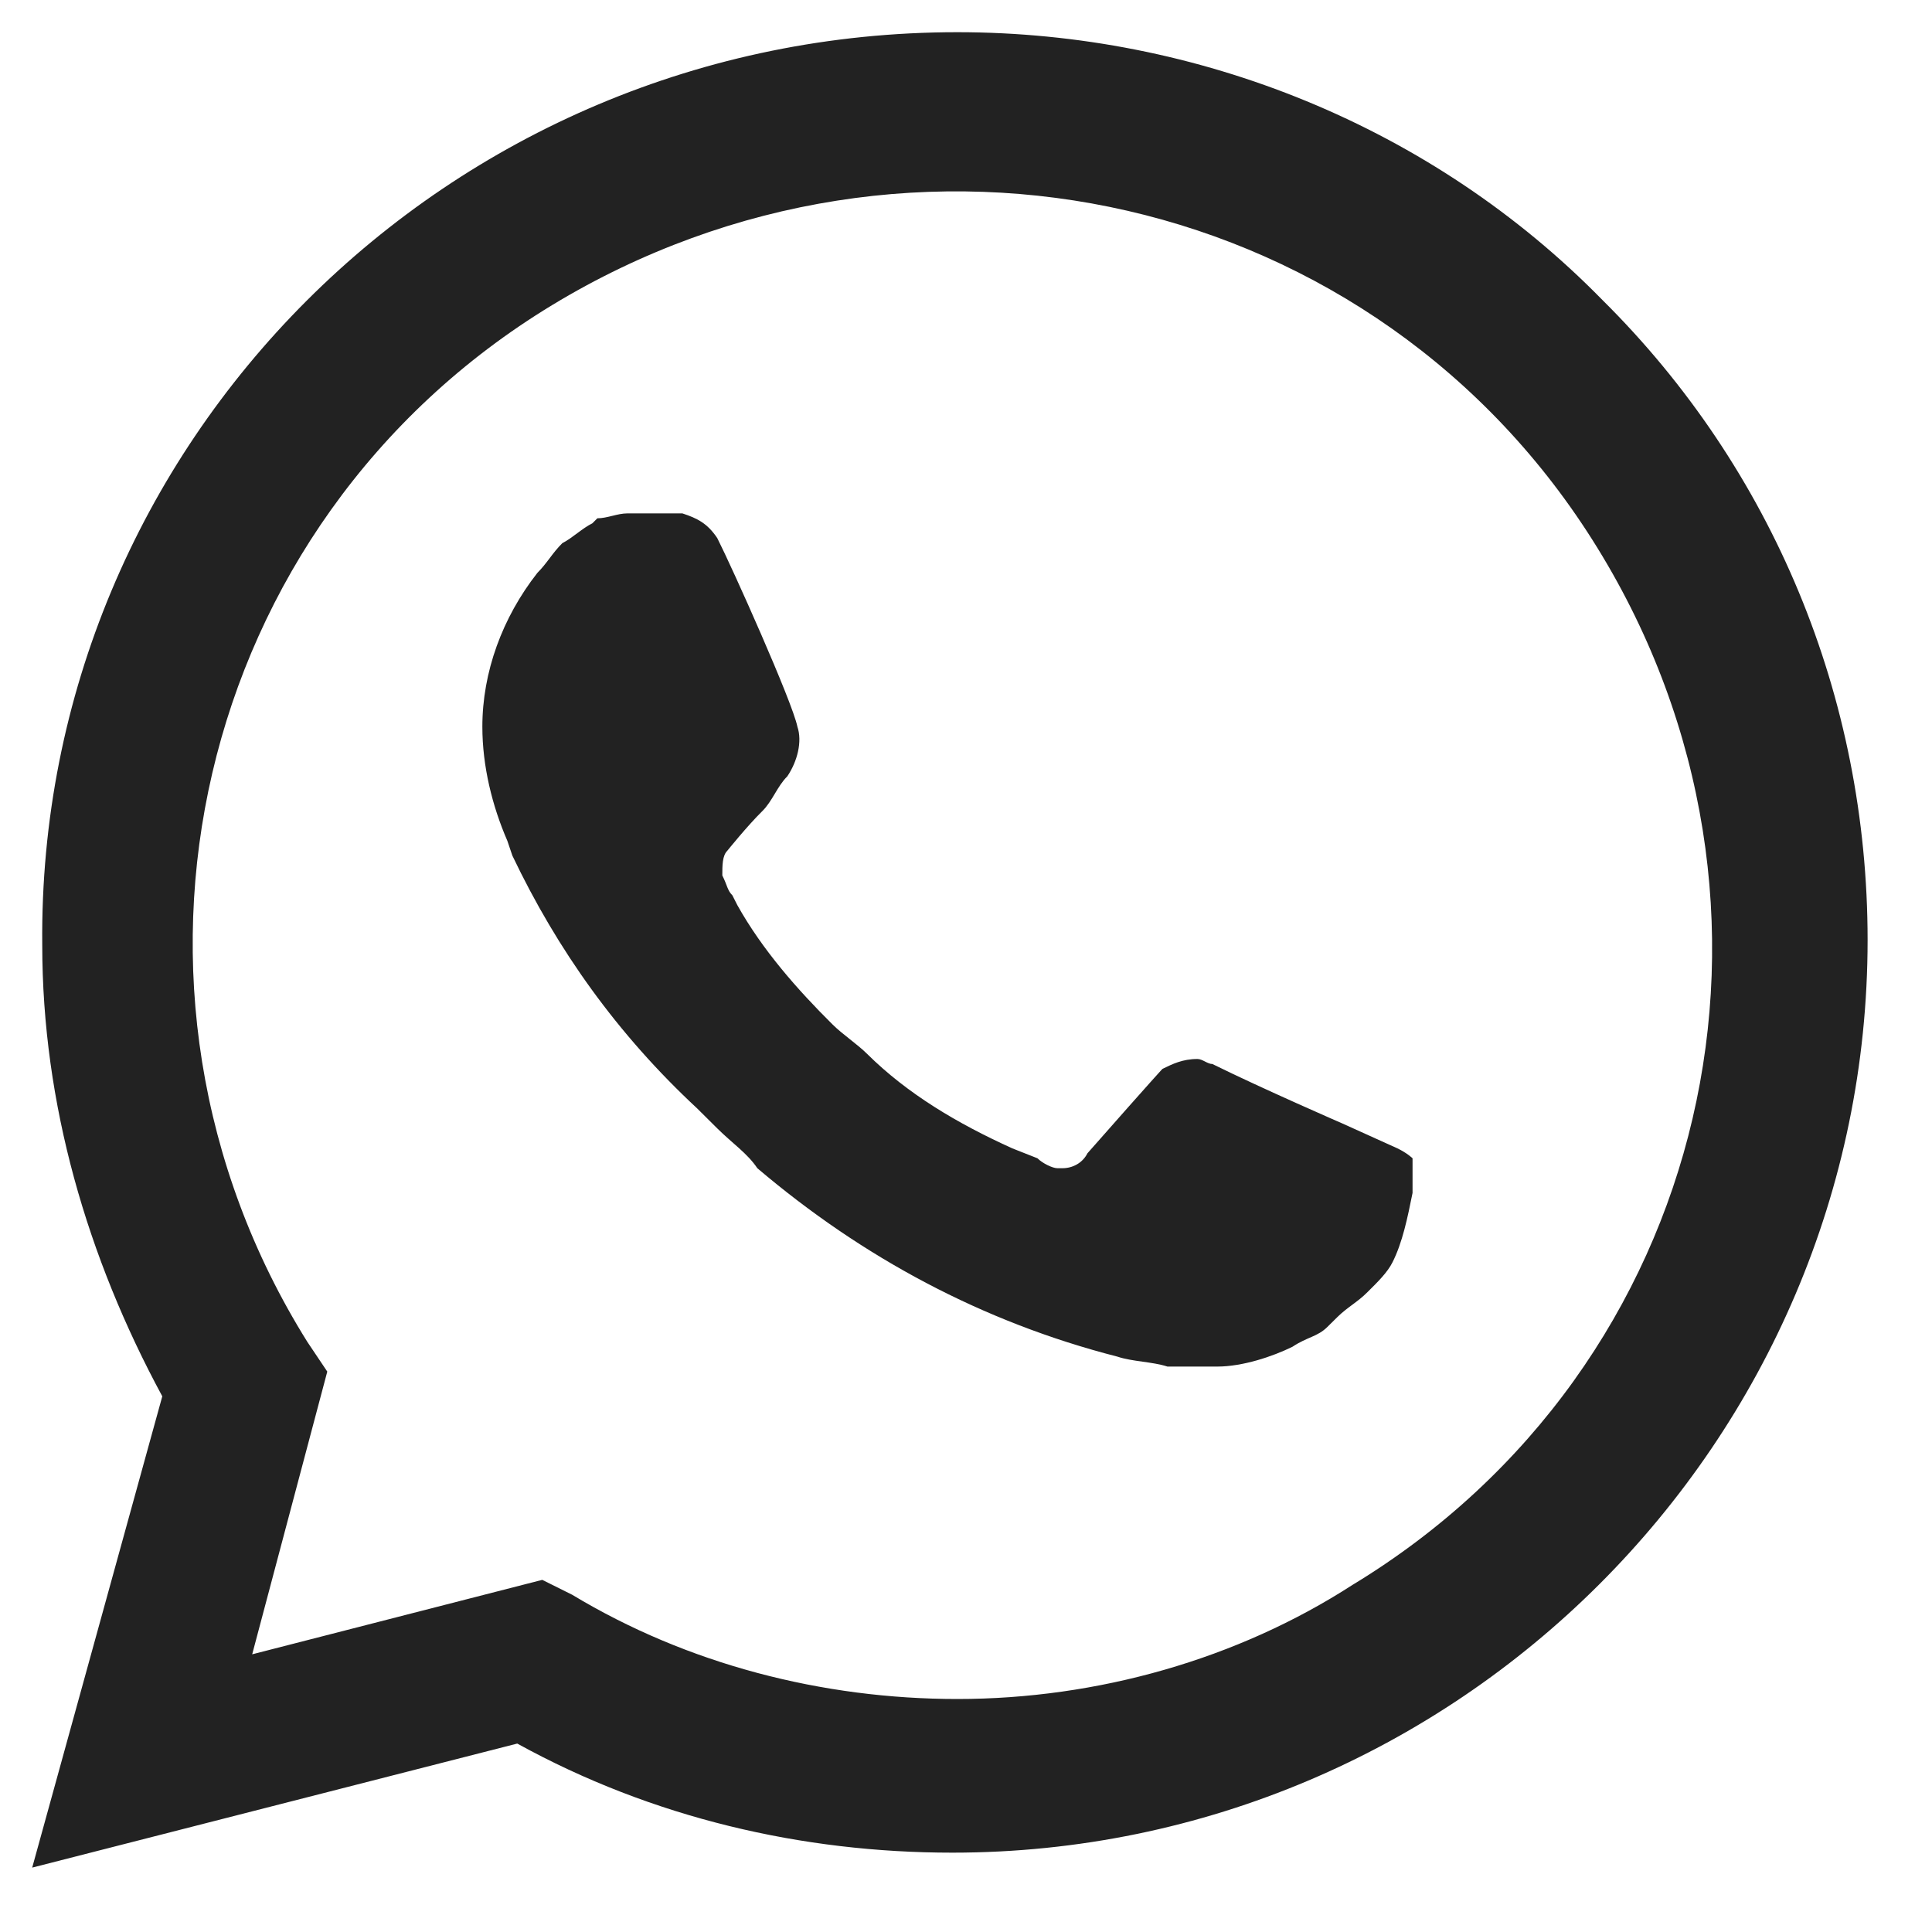
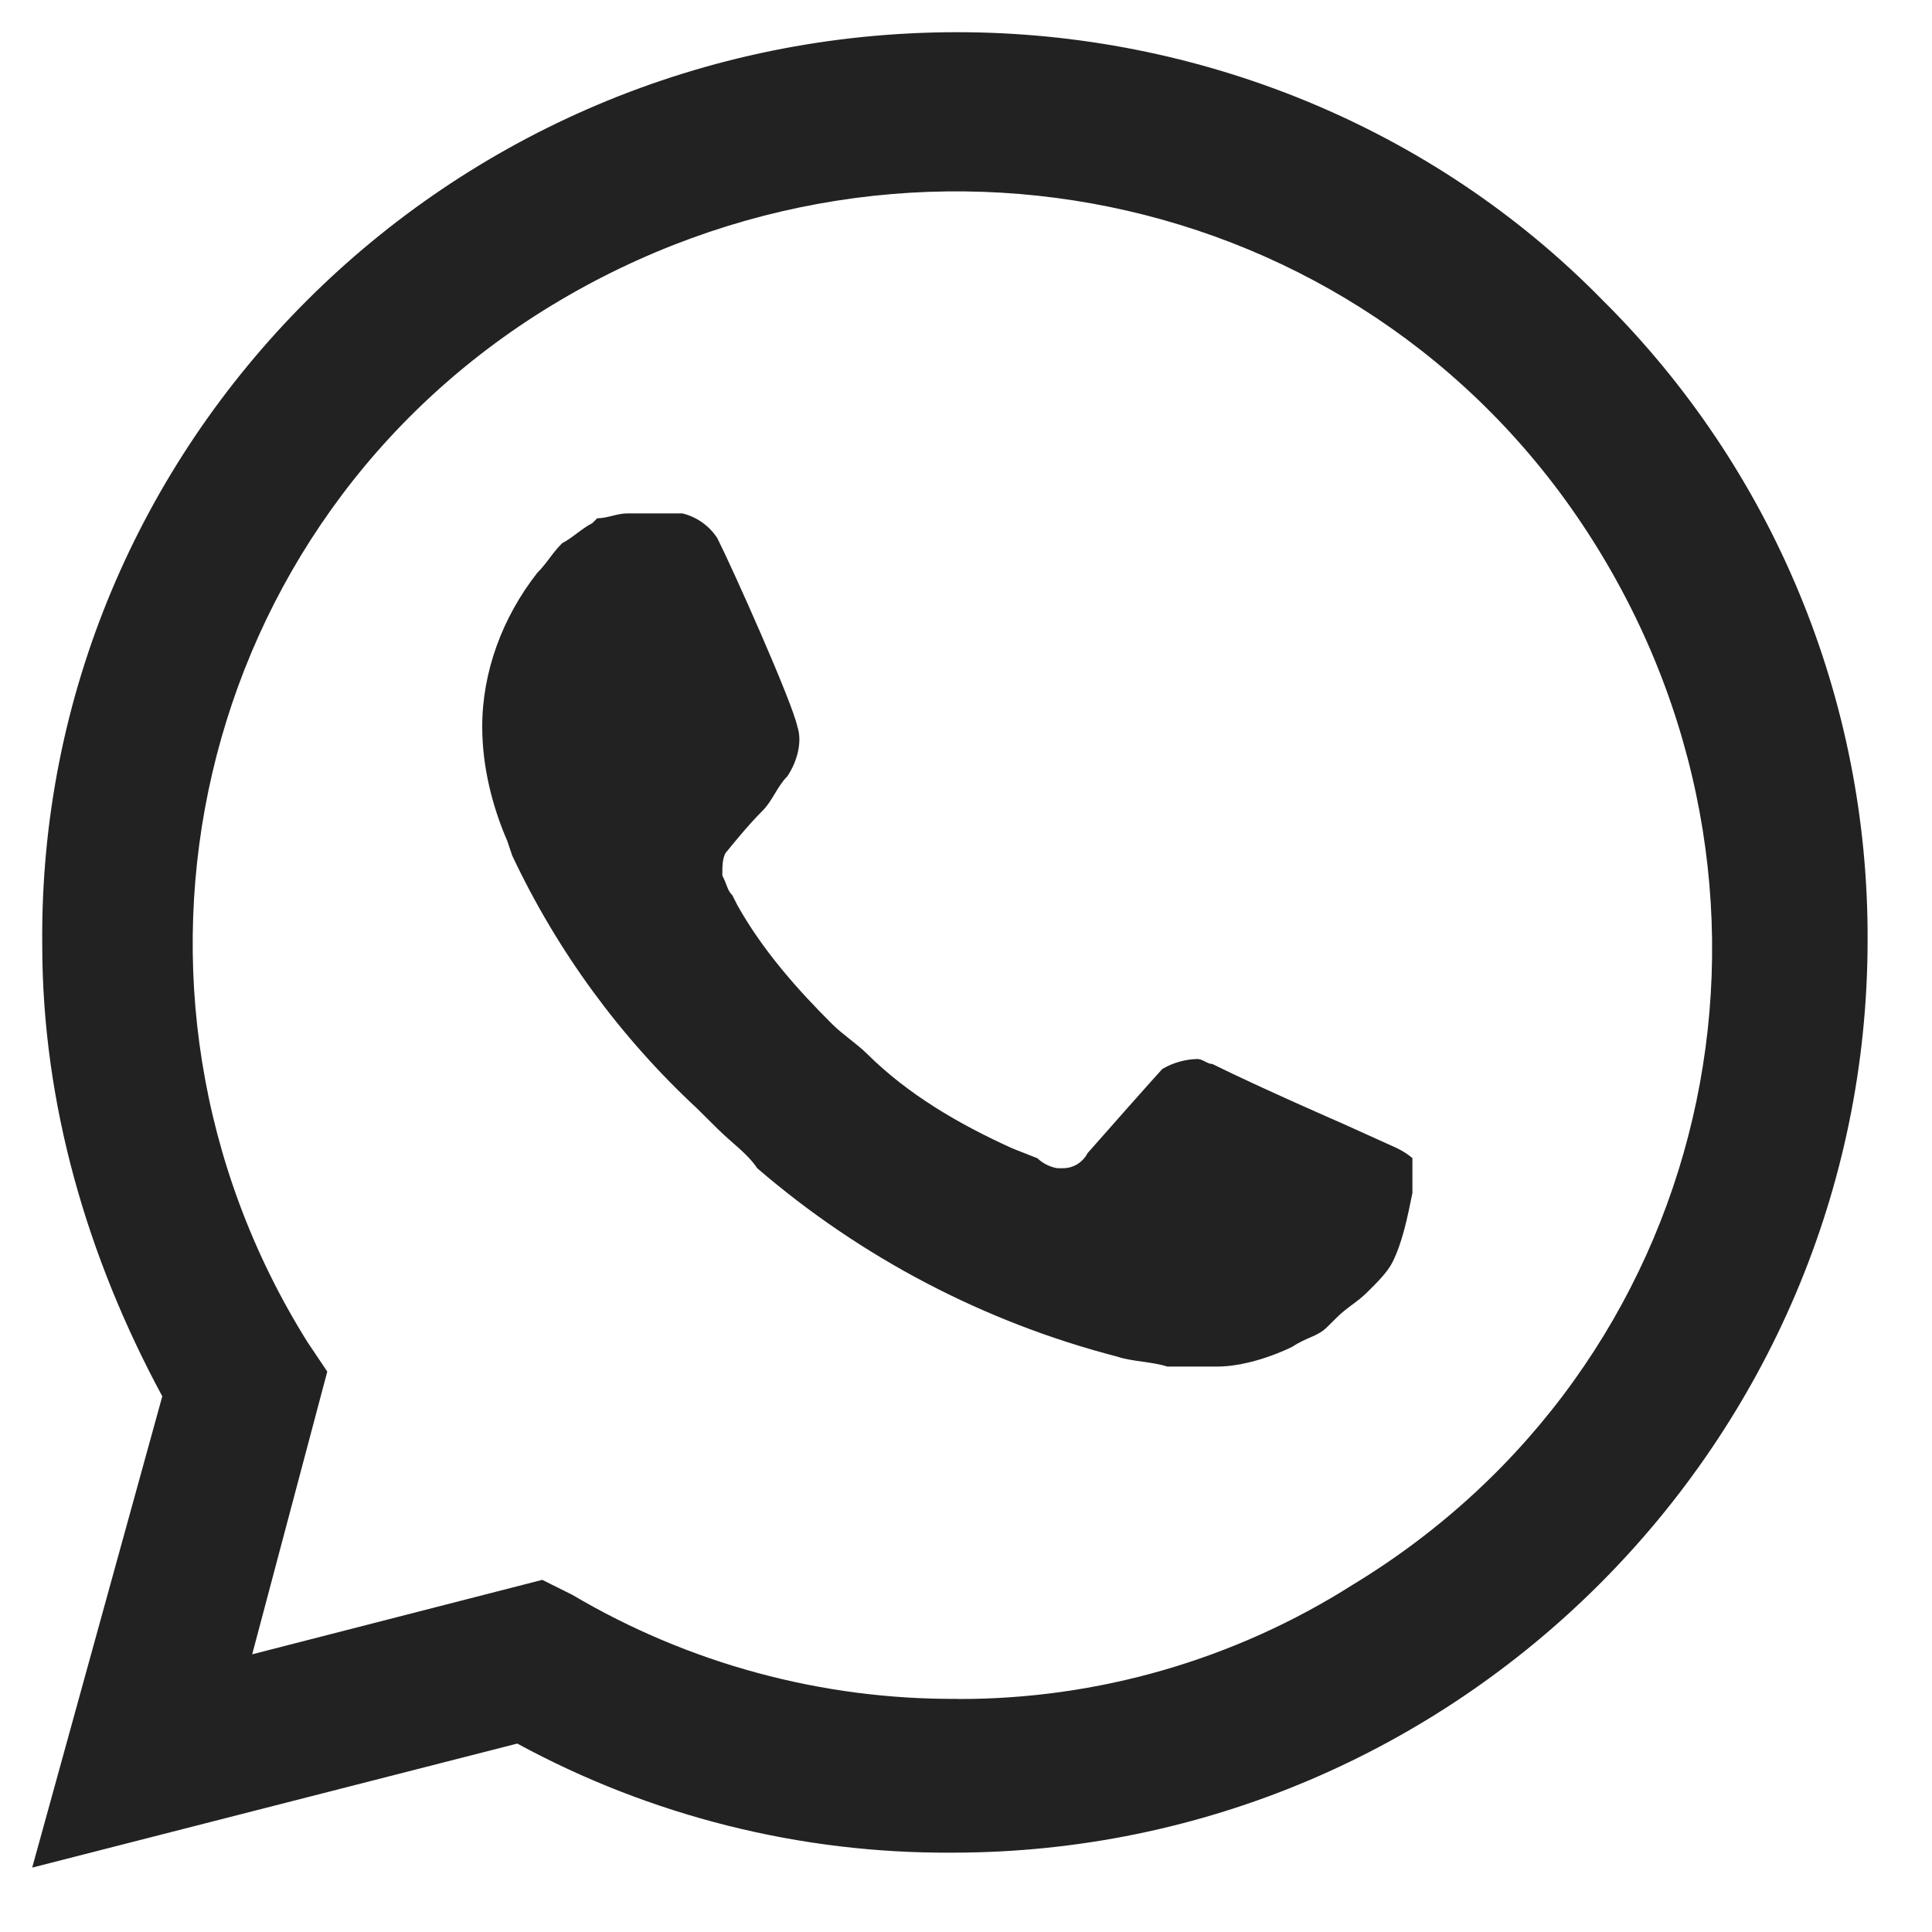
- <svg xmlns="http://www.w3.org/2000/svg" width="15" height="15" viewBox="0 0 15 15" fill="none">
-   <path d="M12.442 2.33C11.122 0.982 9.297 0.25 7.433 0.25C3.473 0.25 0.289 3.447 0.328 7.336C0.328 8.569 0.677 9.763 1.26 10.841L0.25 14.5L4.016 13.537C5.065 14.115 6.23 14.384 7.394 14.384C11.316 14.384 14.5 11.188 14.5 7.298C14.5 5.411 13.762 3.639 12.442 2.33ZM7.433 13.191C6.385 13.191 5.337 12.921 4.443 12.382L4.21 12.266L1.958 12.844L2.541 10.649L2.386 10.418C0.677 7.683 1.493 4.063 4.288 2.368C7.084 0.674 10.695 1.482 12.403 4.255C14.112 7.028 13.296 10.61 10.501 12.305C9.608 12.882 8.52 13.191 7.433 13.191ZM10.85 8.916L10.423 8.723C10.423 8.723 9.802 8.453 9.413 8.261C9.375 8.261 9.336 8.222 9.297 8.222C9.181 8.222 9.103 8.261 9.025 8.299C9.025 8.299 8.986 8.338 8.443 8.954C8.404 9.031 8.326 9.07 8.249 9.07H8.21C8.171 9.07 8.093 9.031 8.055 8.993L7.86 8.916C7.433 8.723 7.045 8.492 6.734 8.184C6.657 8.107 6.54 8.03 6.463 7.953C6.191 7.683 5.919 7.375 5.725 7.028L5.686 6.951C5.647 6.913 5.647 6.874 5.608 6.797C5.608 6.72 5.608 6.643 5.647 6.605C5.647 6.605 5.802 6.412 5.919 6.297C5.997 6.22 6.035 6.104 6.113 6.027C6.191 5.911 6.23 5.757 6.191 5.642C6.152 5.449 5.686 4.409 5.569 4.178C5.492 4.063 5.414 4.024 5.298 3.986H5.181C5.104 3.986 4.987 3.986 4.871 3.986C4.793 3.986 4.715 4.024 4.638 4.024L4.599 4.063C4.521 4.101 4.443 4.178 4.366 4.217C4.288 4.294 4.249 4.371 4.172 4.448C3.9 4.795 3.745 5.218 3.745 5.642C3.745 5.95 3.822 6.258 3.939 6.528L3.978 6.643C4.327 7.375 4.793 8.03 5.414 8.607L5.569 8.761C5.686 8.877 5.802 8.954 5.88 9.07C6.696 9.763 7.627 10.264 8.676 10.533C8.792 10.572 8.948 10.572 9.064 10.61C9.181 10.61 9.336 10.61 9.452 10.61C9.646 10.61 9.879 10.533 10.035 10.456C10.151 10.379 10.229 10.379 10.306 10.302L10.384 10.225C10.462 10.148 10.54 10.11 10.617 10.032C10.695 9.955 10.773 9.878 10.811 9.801C10.889 9.647 10.928 9.455 10.967 9.262C10.967 9.185 10.967 9.07 10.967 8.993C10.967 8.993 10.928 8.954 10.85 8.916Z" fill="#222222" />
+ <svg xmlns="http://www.w3.org/2000/svg" width="15" height="15" fill="none">
+   <path d="M12.442 2.33C11.122.982 9.297.25 7.433.25 3.473.25.29 3.447.328 7.336c0 1.233.35 2.427.932 3.505L.25 14.5l3.766-.963a6.978 6.978 0 0 0 3.378.847c3.922 0 7.106-3.196 7.106-7.086a6.96 6.96 0 0 0-2.058-4.968ZM7.433 13.19a5.805 5.805 0 0 1-2.99-.808l-.233-.116-2.252.578.583-2.195-.155-.231c-1.709-2.735-.893-6.355 1.902-8.05 2.796-1.694 6.407-.886 8.115 1.887 1.709 2.773.893 6.355-1.902 8.05a5.695 5.695 0 0 1-3.068.886Zm3.417-4.274-.427-.193s-.621-.27-1.01-.462c-.038 0-.077-.039-.116-.039a.565.565 0 0 0-.272.077s-.039.039-.582.655a.214.214 0 0 1-.194.116h-.04a.295.295 0 0 1-.154-.077l-.195-.077c-.427-.193-.815-.424-1.126-.732-.077-.077-.194-.154-.271-.231-.272-.27-.544-.578-.738-.925l-.039-.077c-.039-.038-.039-.077-.078-.154 0-.077 0-.154.04-.192 0 0 .154-.193.27-.308.079-.077.117-.193.195-.27.078-.116.117-.27.078-.385-.04-.193-.505-1.233-.622-1.464a.45.45 0 0 0-.271-.192H4.87c-.078 0-.156.038-.233.038l-.04.039c-.077.038-.155.115-.232.154-.078.077-.117.154-.194.231-.272.347-.427.77-.427 1.194 0 .308.077.616.194.886l.039.115a6.401 6.401 0 0 0 1.436 1.964l.155.154c.117.116.233.193.311.309a6.957 6.957 0 0 0 2.796 1.463c.116.039.272.039.388.077h.388c.194 0 .427-.077.583-.154.116-.077.194-.077.271-.154l.078-.077c.078-.077.155-.115.233-.193.078-.077.155-.154.194-.23.078-.155.117-.347.156-.54v-.27s-.04-.038-.117-.076Z" fill="#222" />
</svg>
